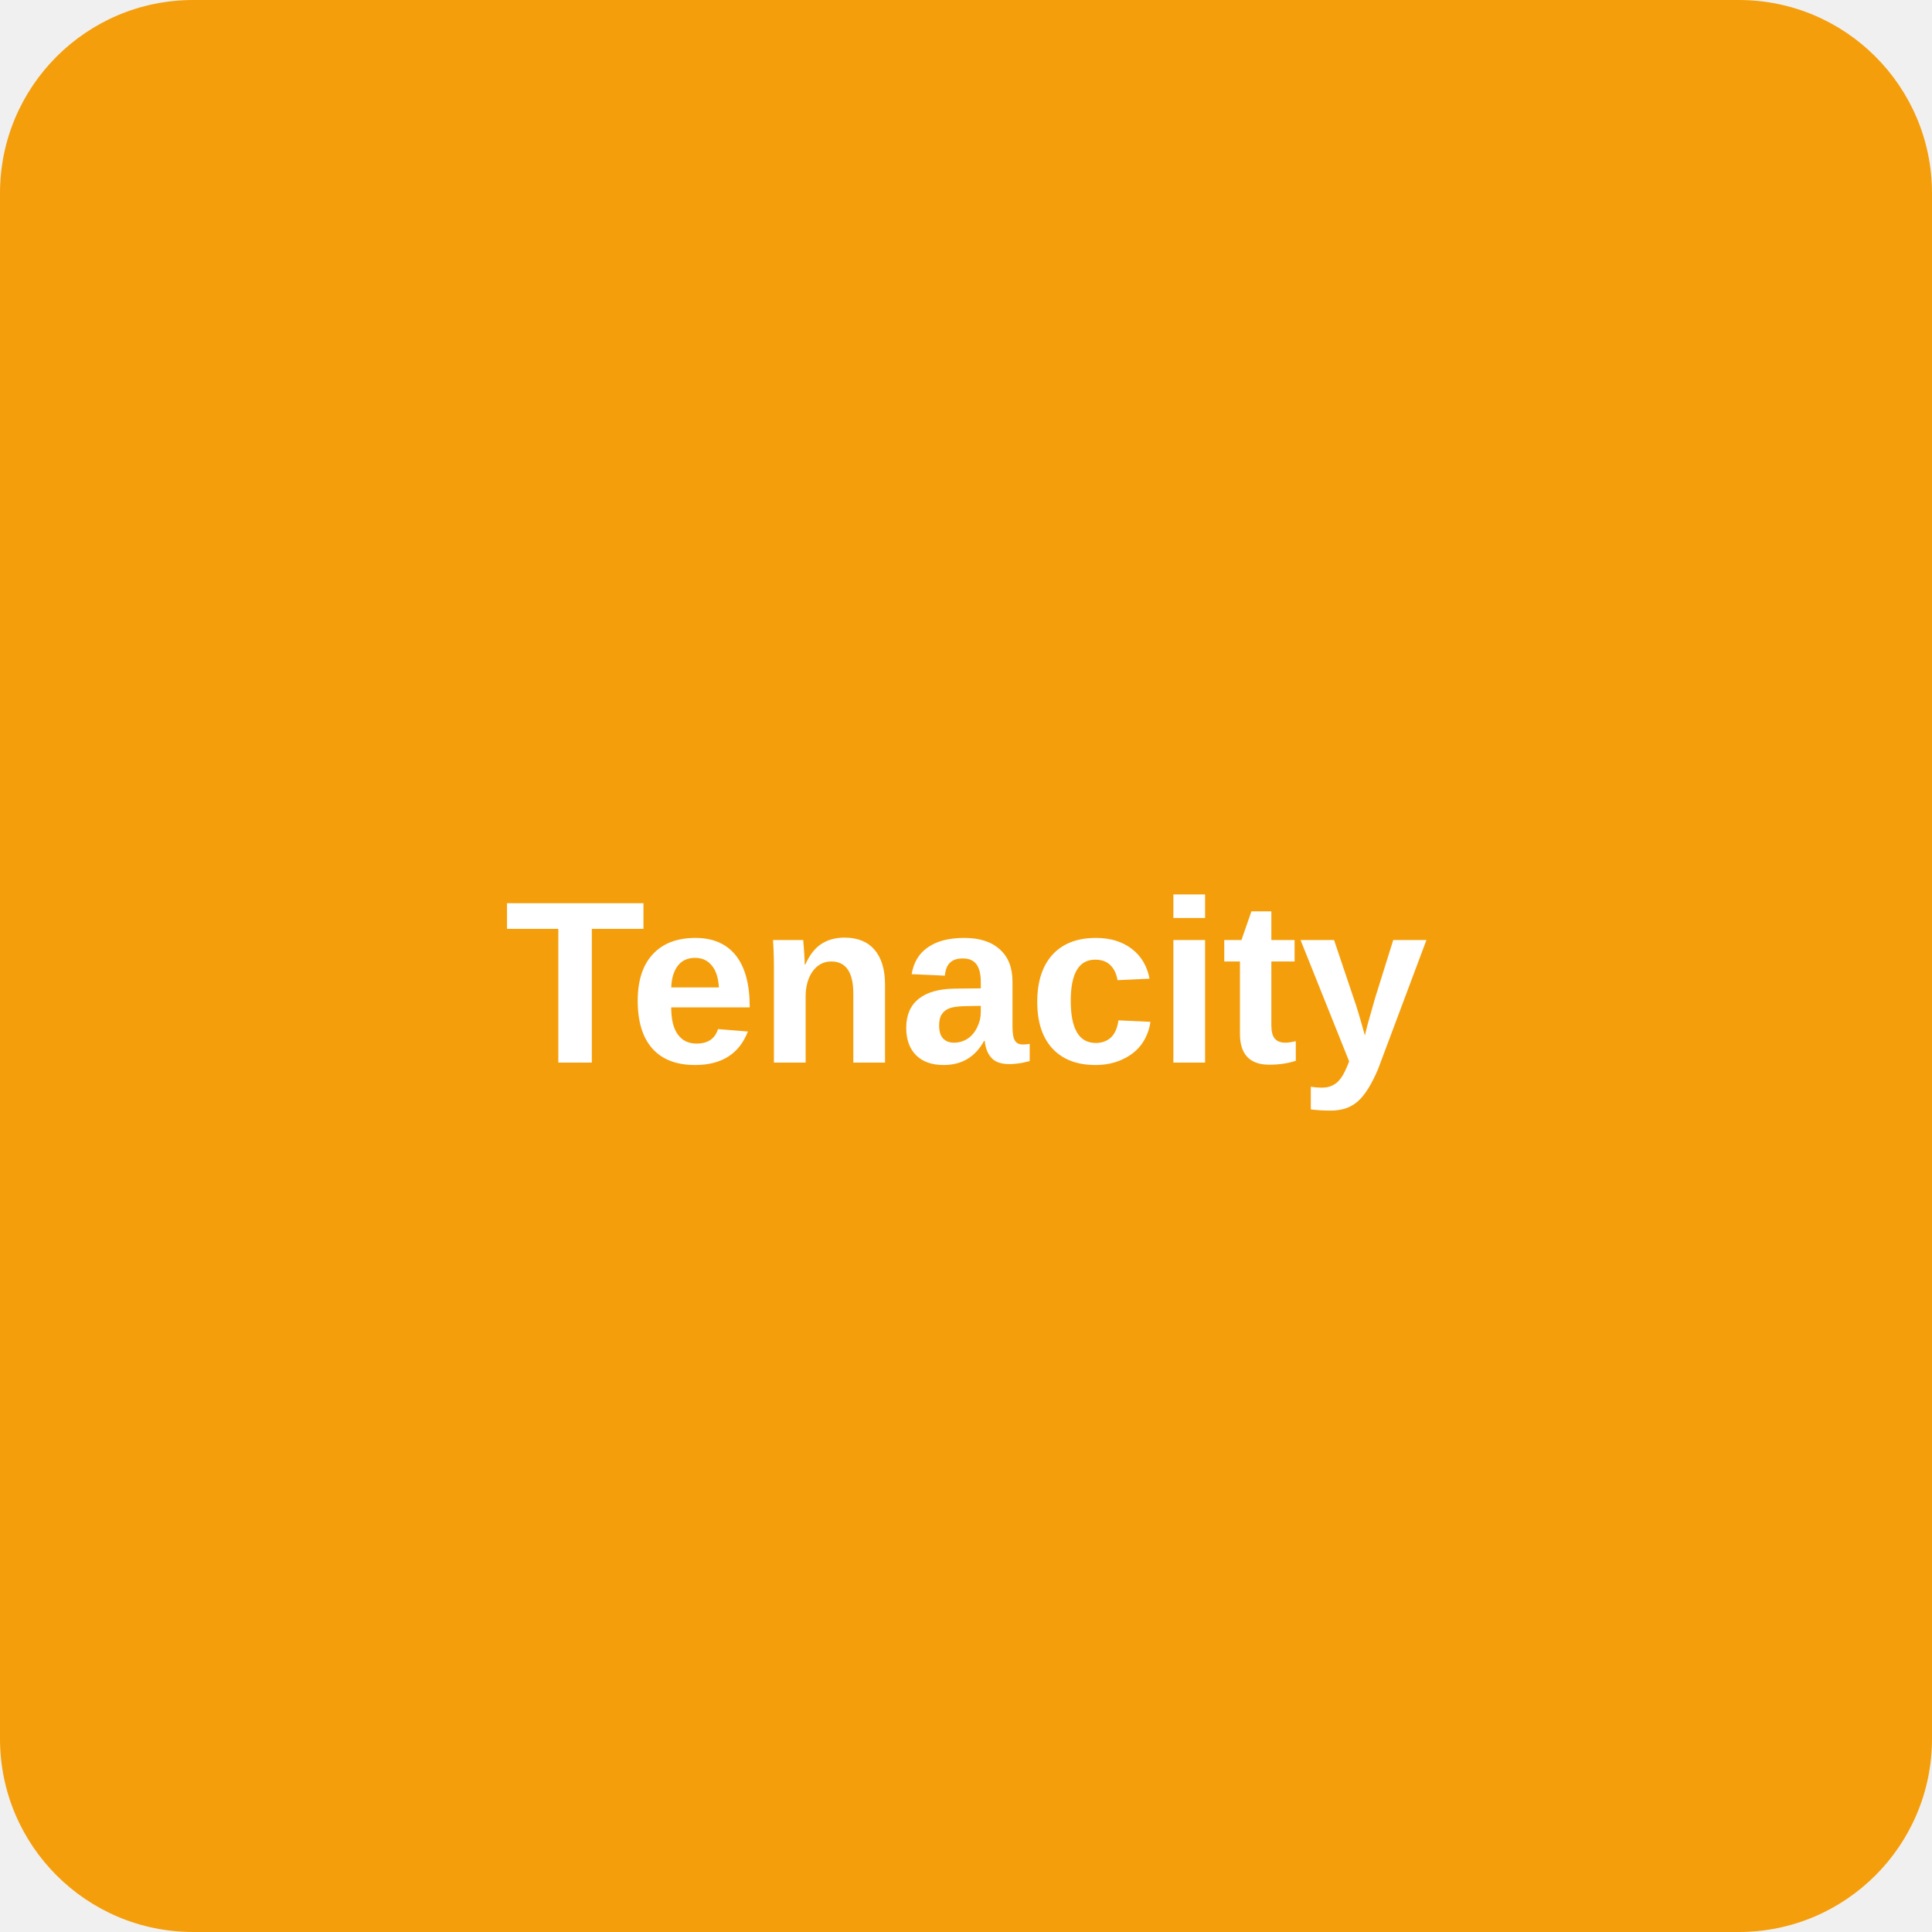
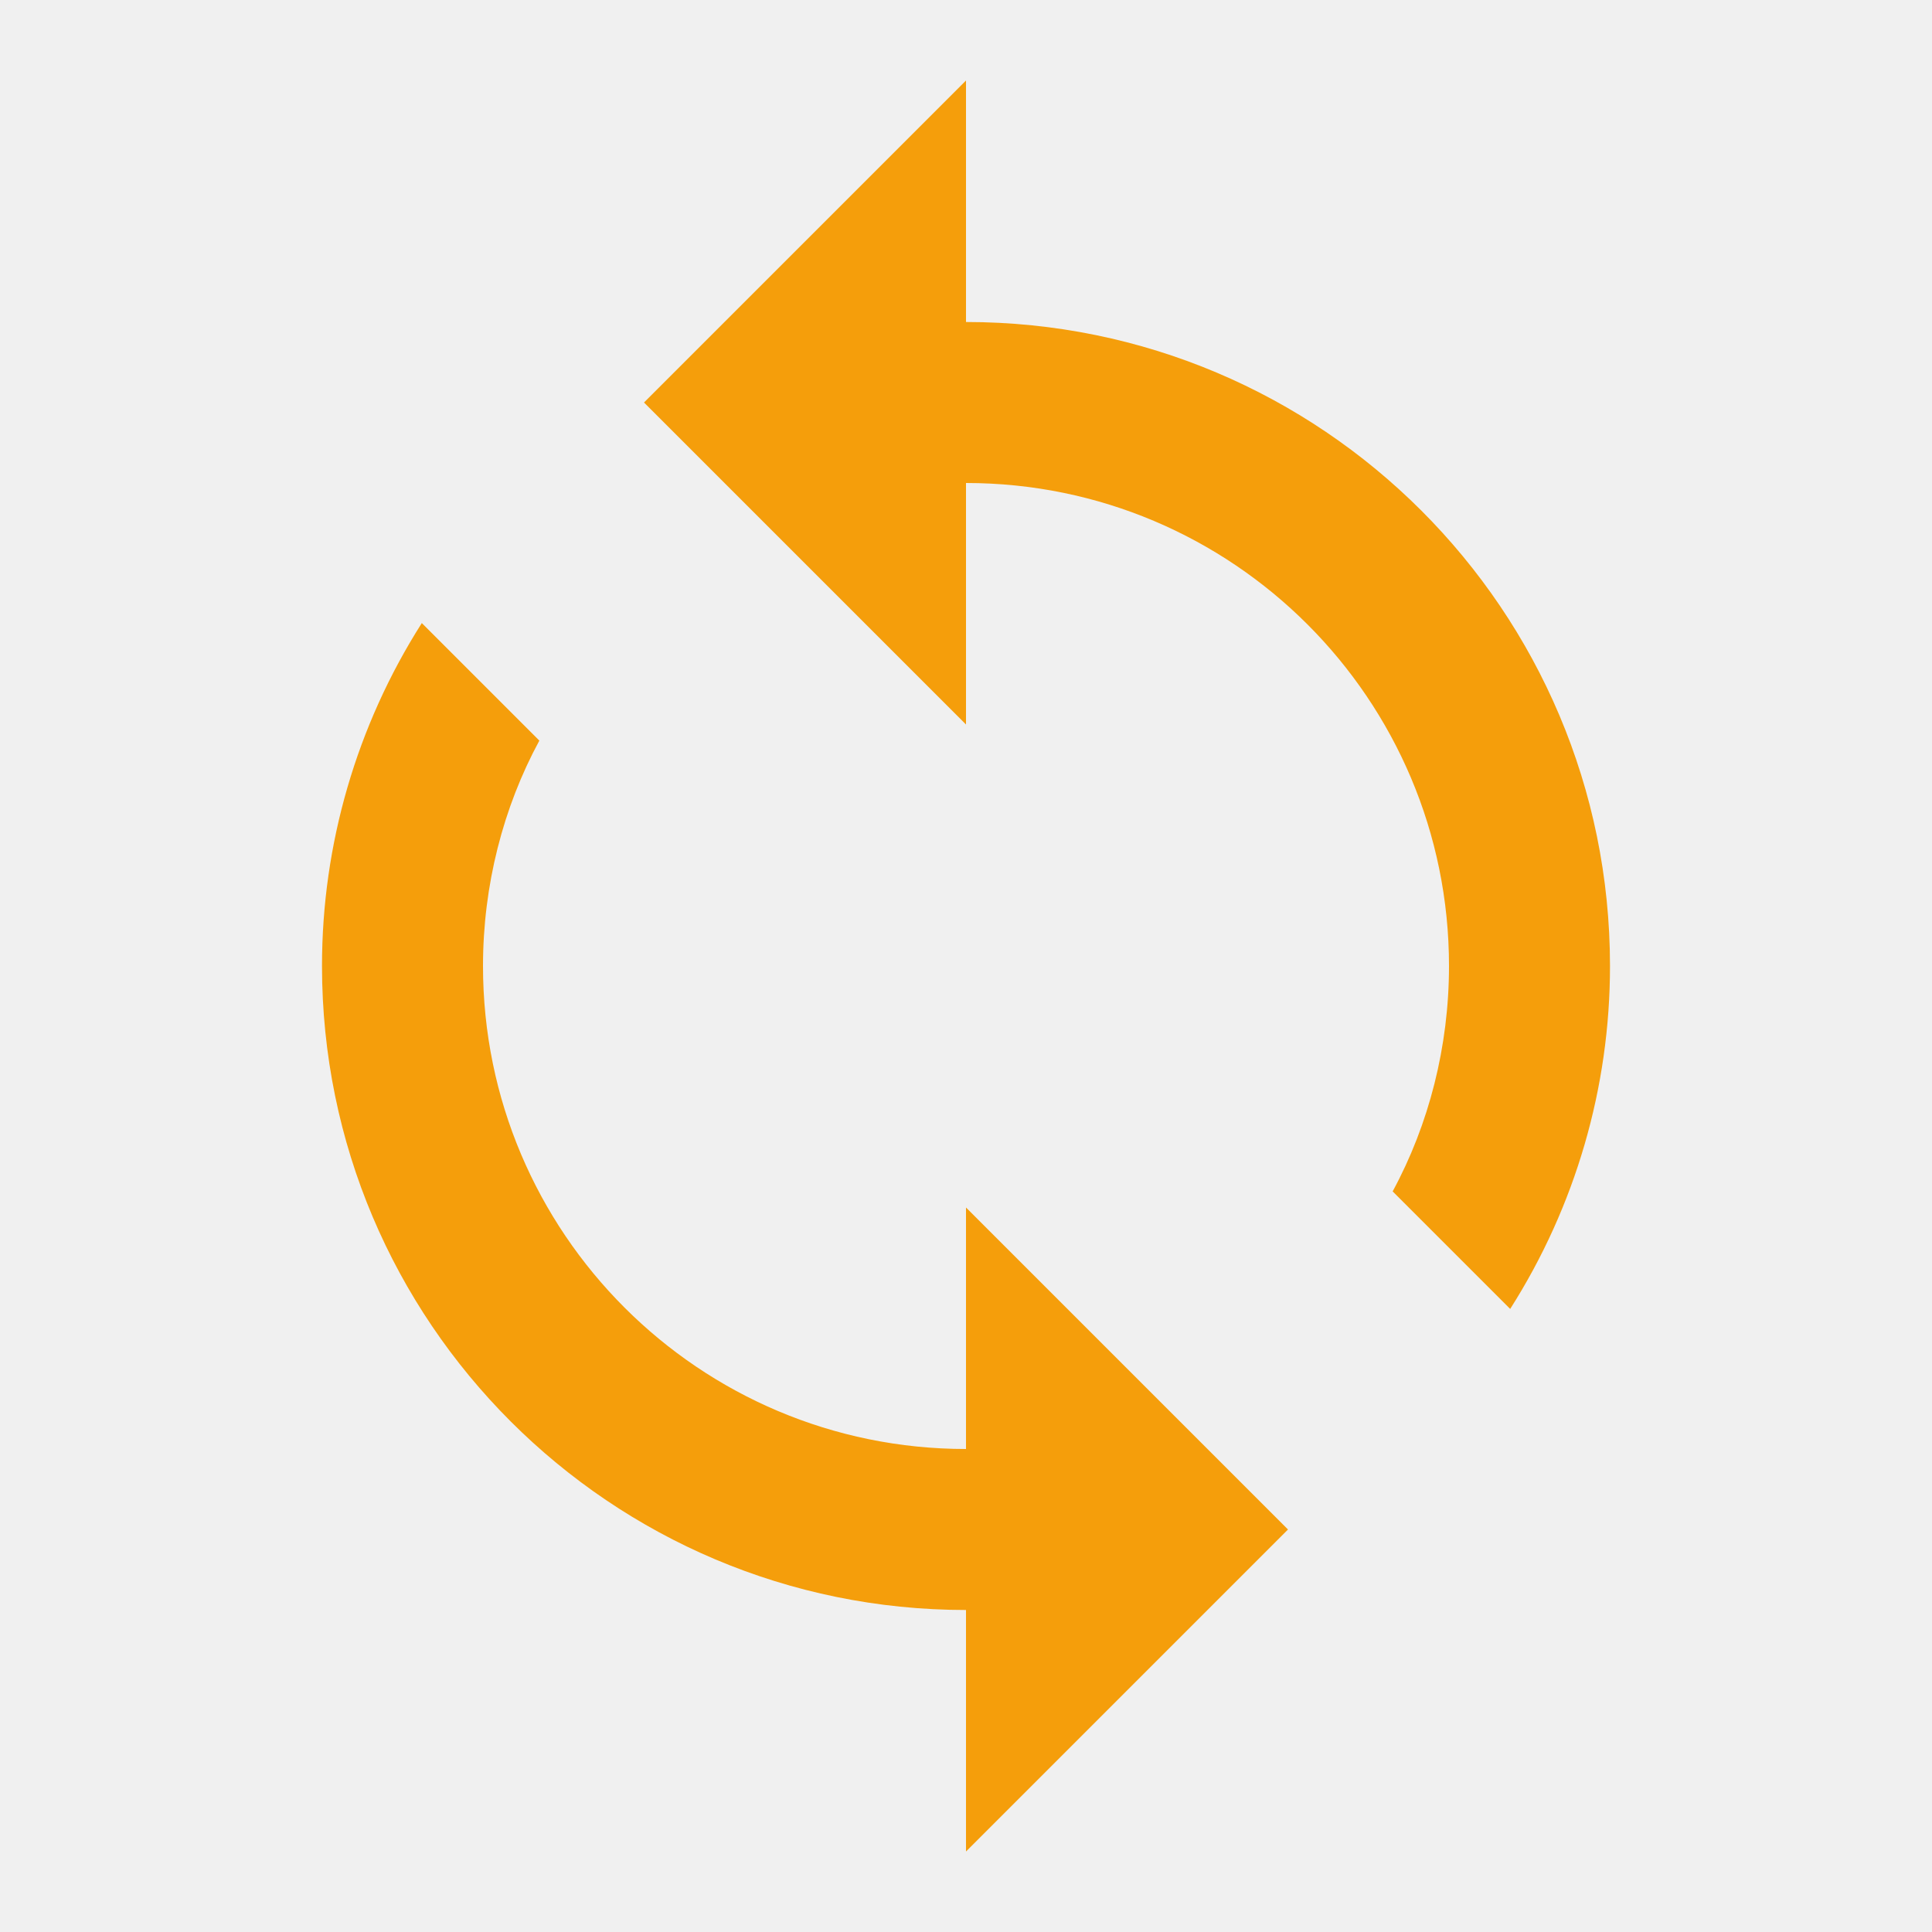
- <svg xmlns="http://www.w3.org/2000/svg" width="100" height="100" viewBox="0 0 100 100">
-   <rect width="100" height="100" fill="#F59E0B" rx="10" />
-   <text x="50" y="55" text-anchor="middle" fill="white" font-family="Arial" font-size="12" font-weight="bold">
-         Tenacity
-     </text>
+ <svg xmlns="http://www.w3.org/2000/svg" width="1em" height="1em" viewBox="0 0 24 24">
+   <path fill="#f59e0b" d="M12 18a6 6 0 0 1-6-6c0-1 .25-1.97.7-2.8L5.24 7.74A7.93 7.93 0 0 0 4 12a8 8 0 0 0 8 8v3l4-4l-4-4m0-11V1L8 5l4 4V6a6 6 0 0 1 6 6c0 1-.25 1.97-.7 2.8l1.46 1.46A7.93 7.93 0 0 0 20 12a8 8 0 0 0-8-8" />
</svg>
